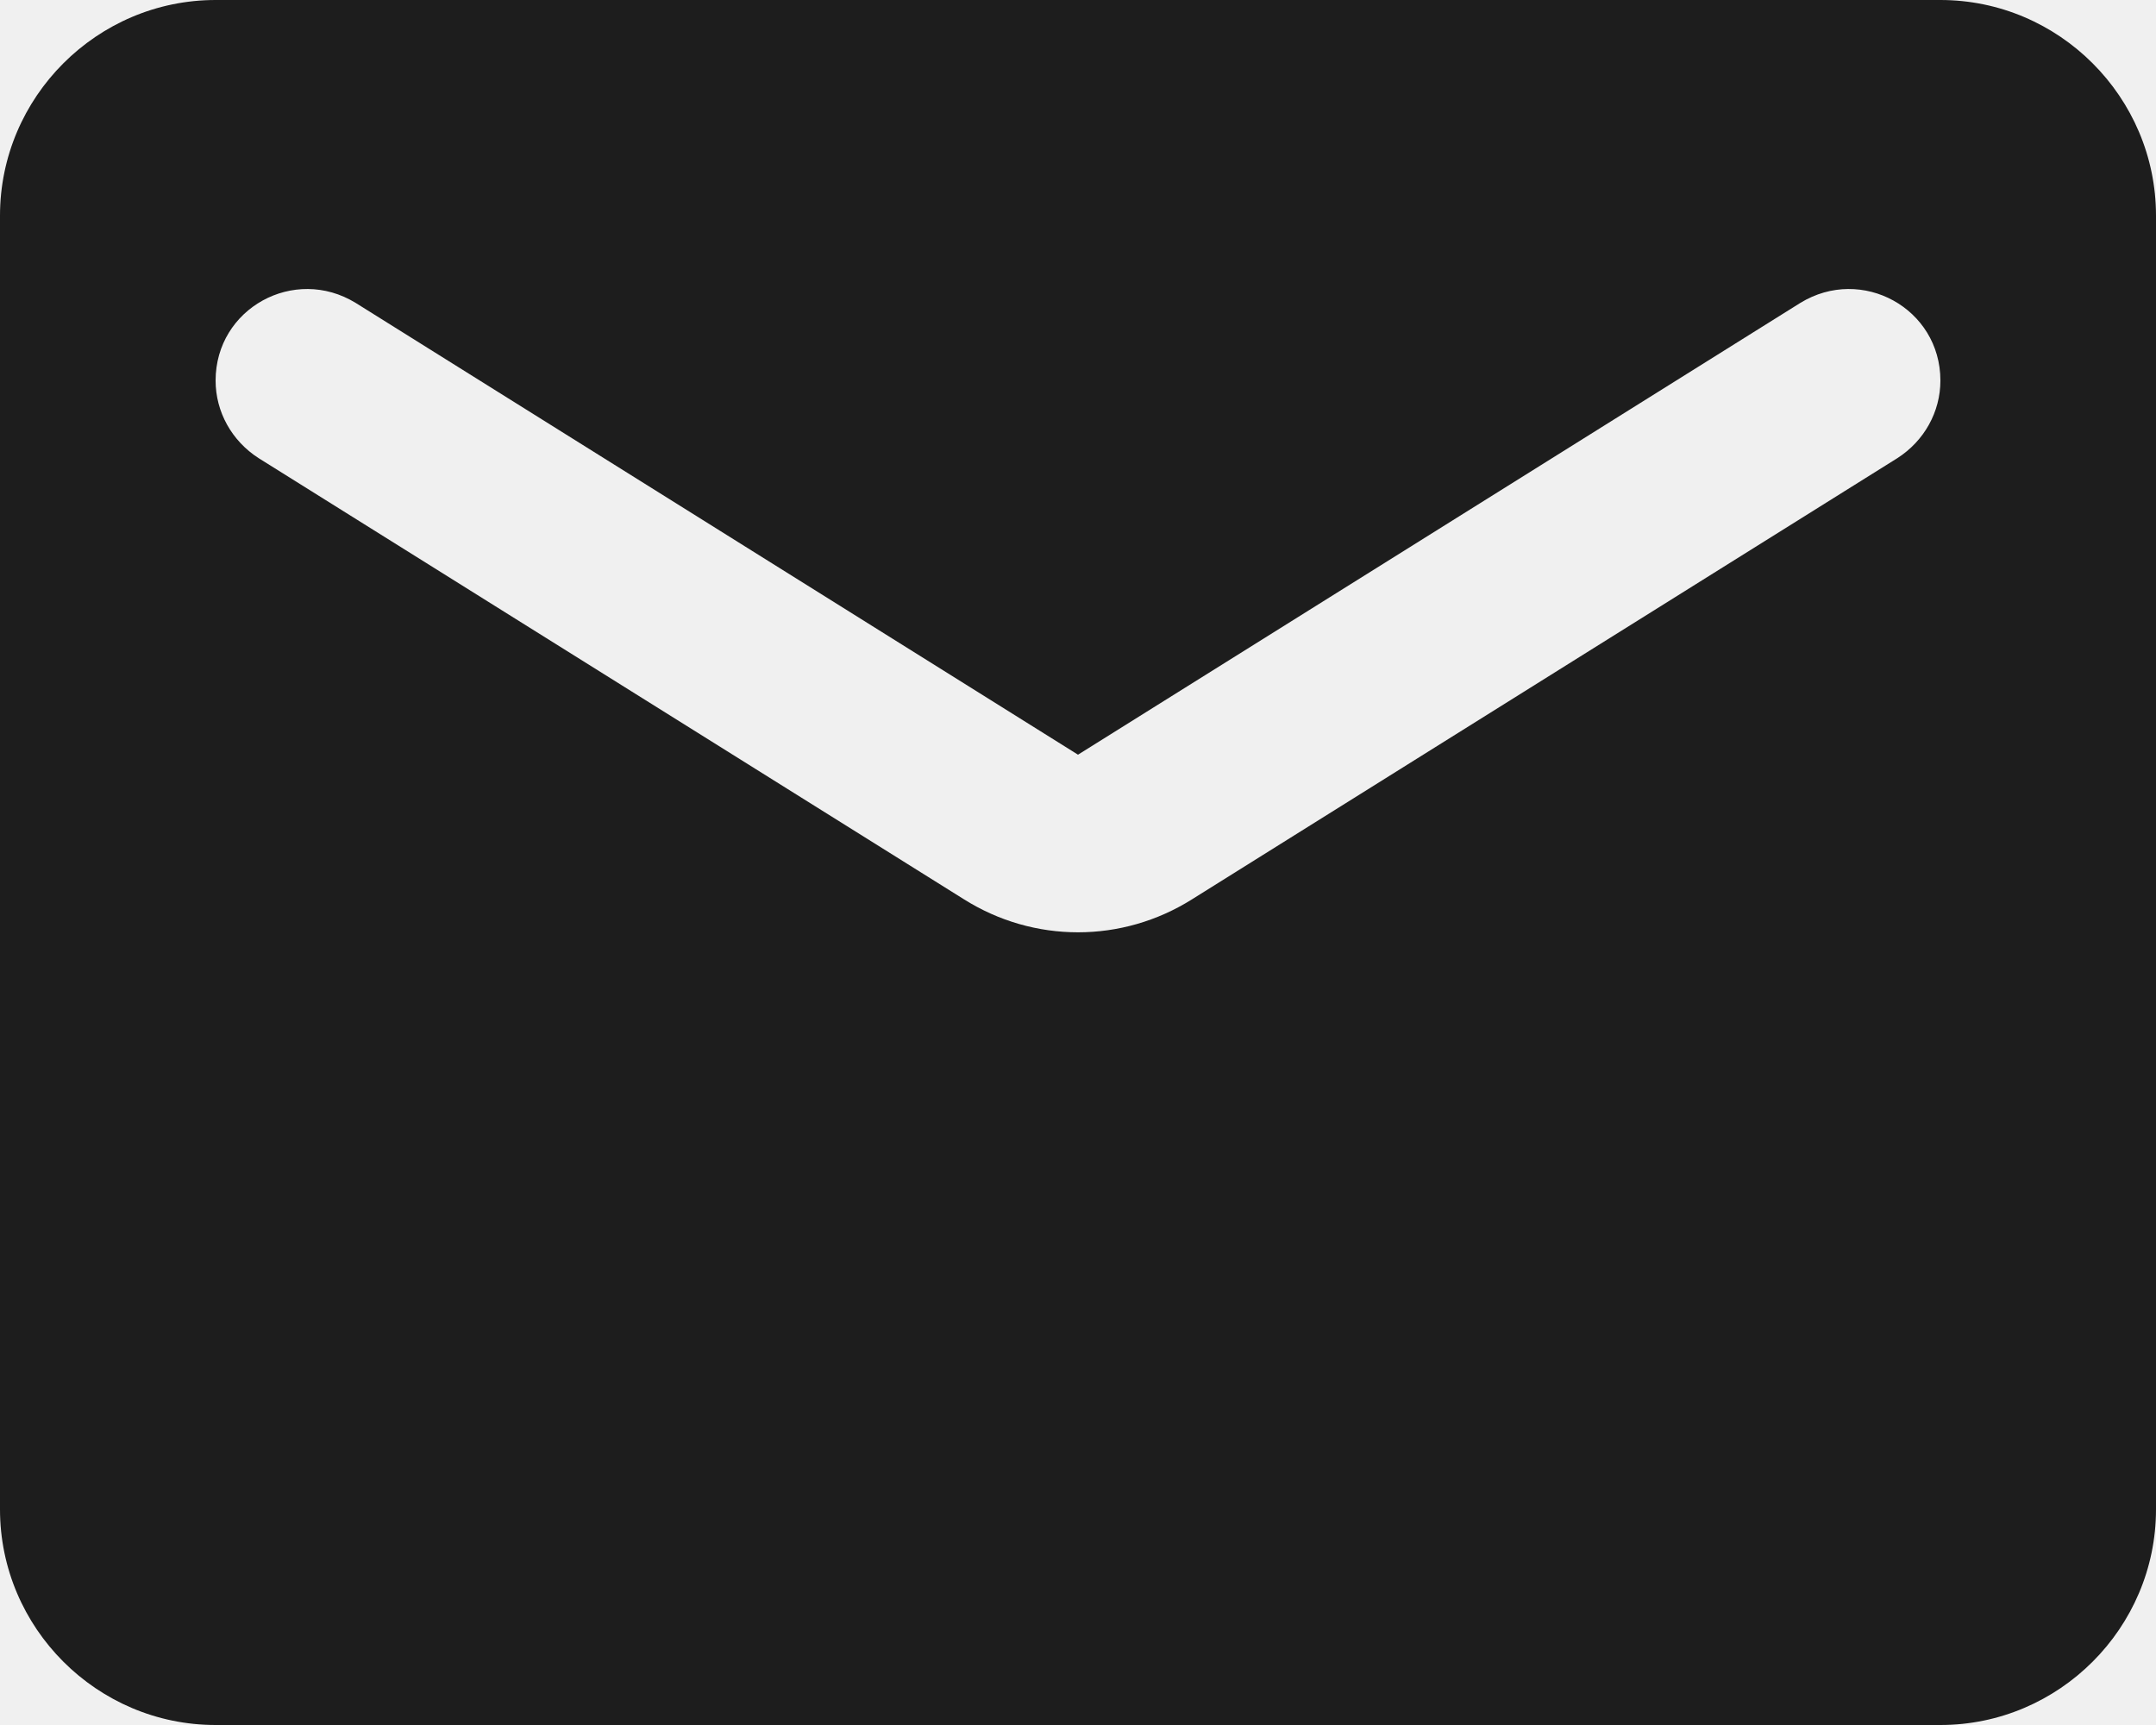
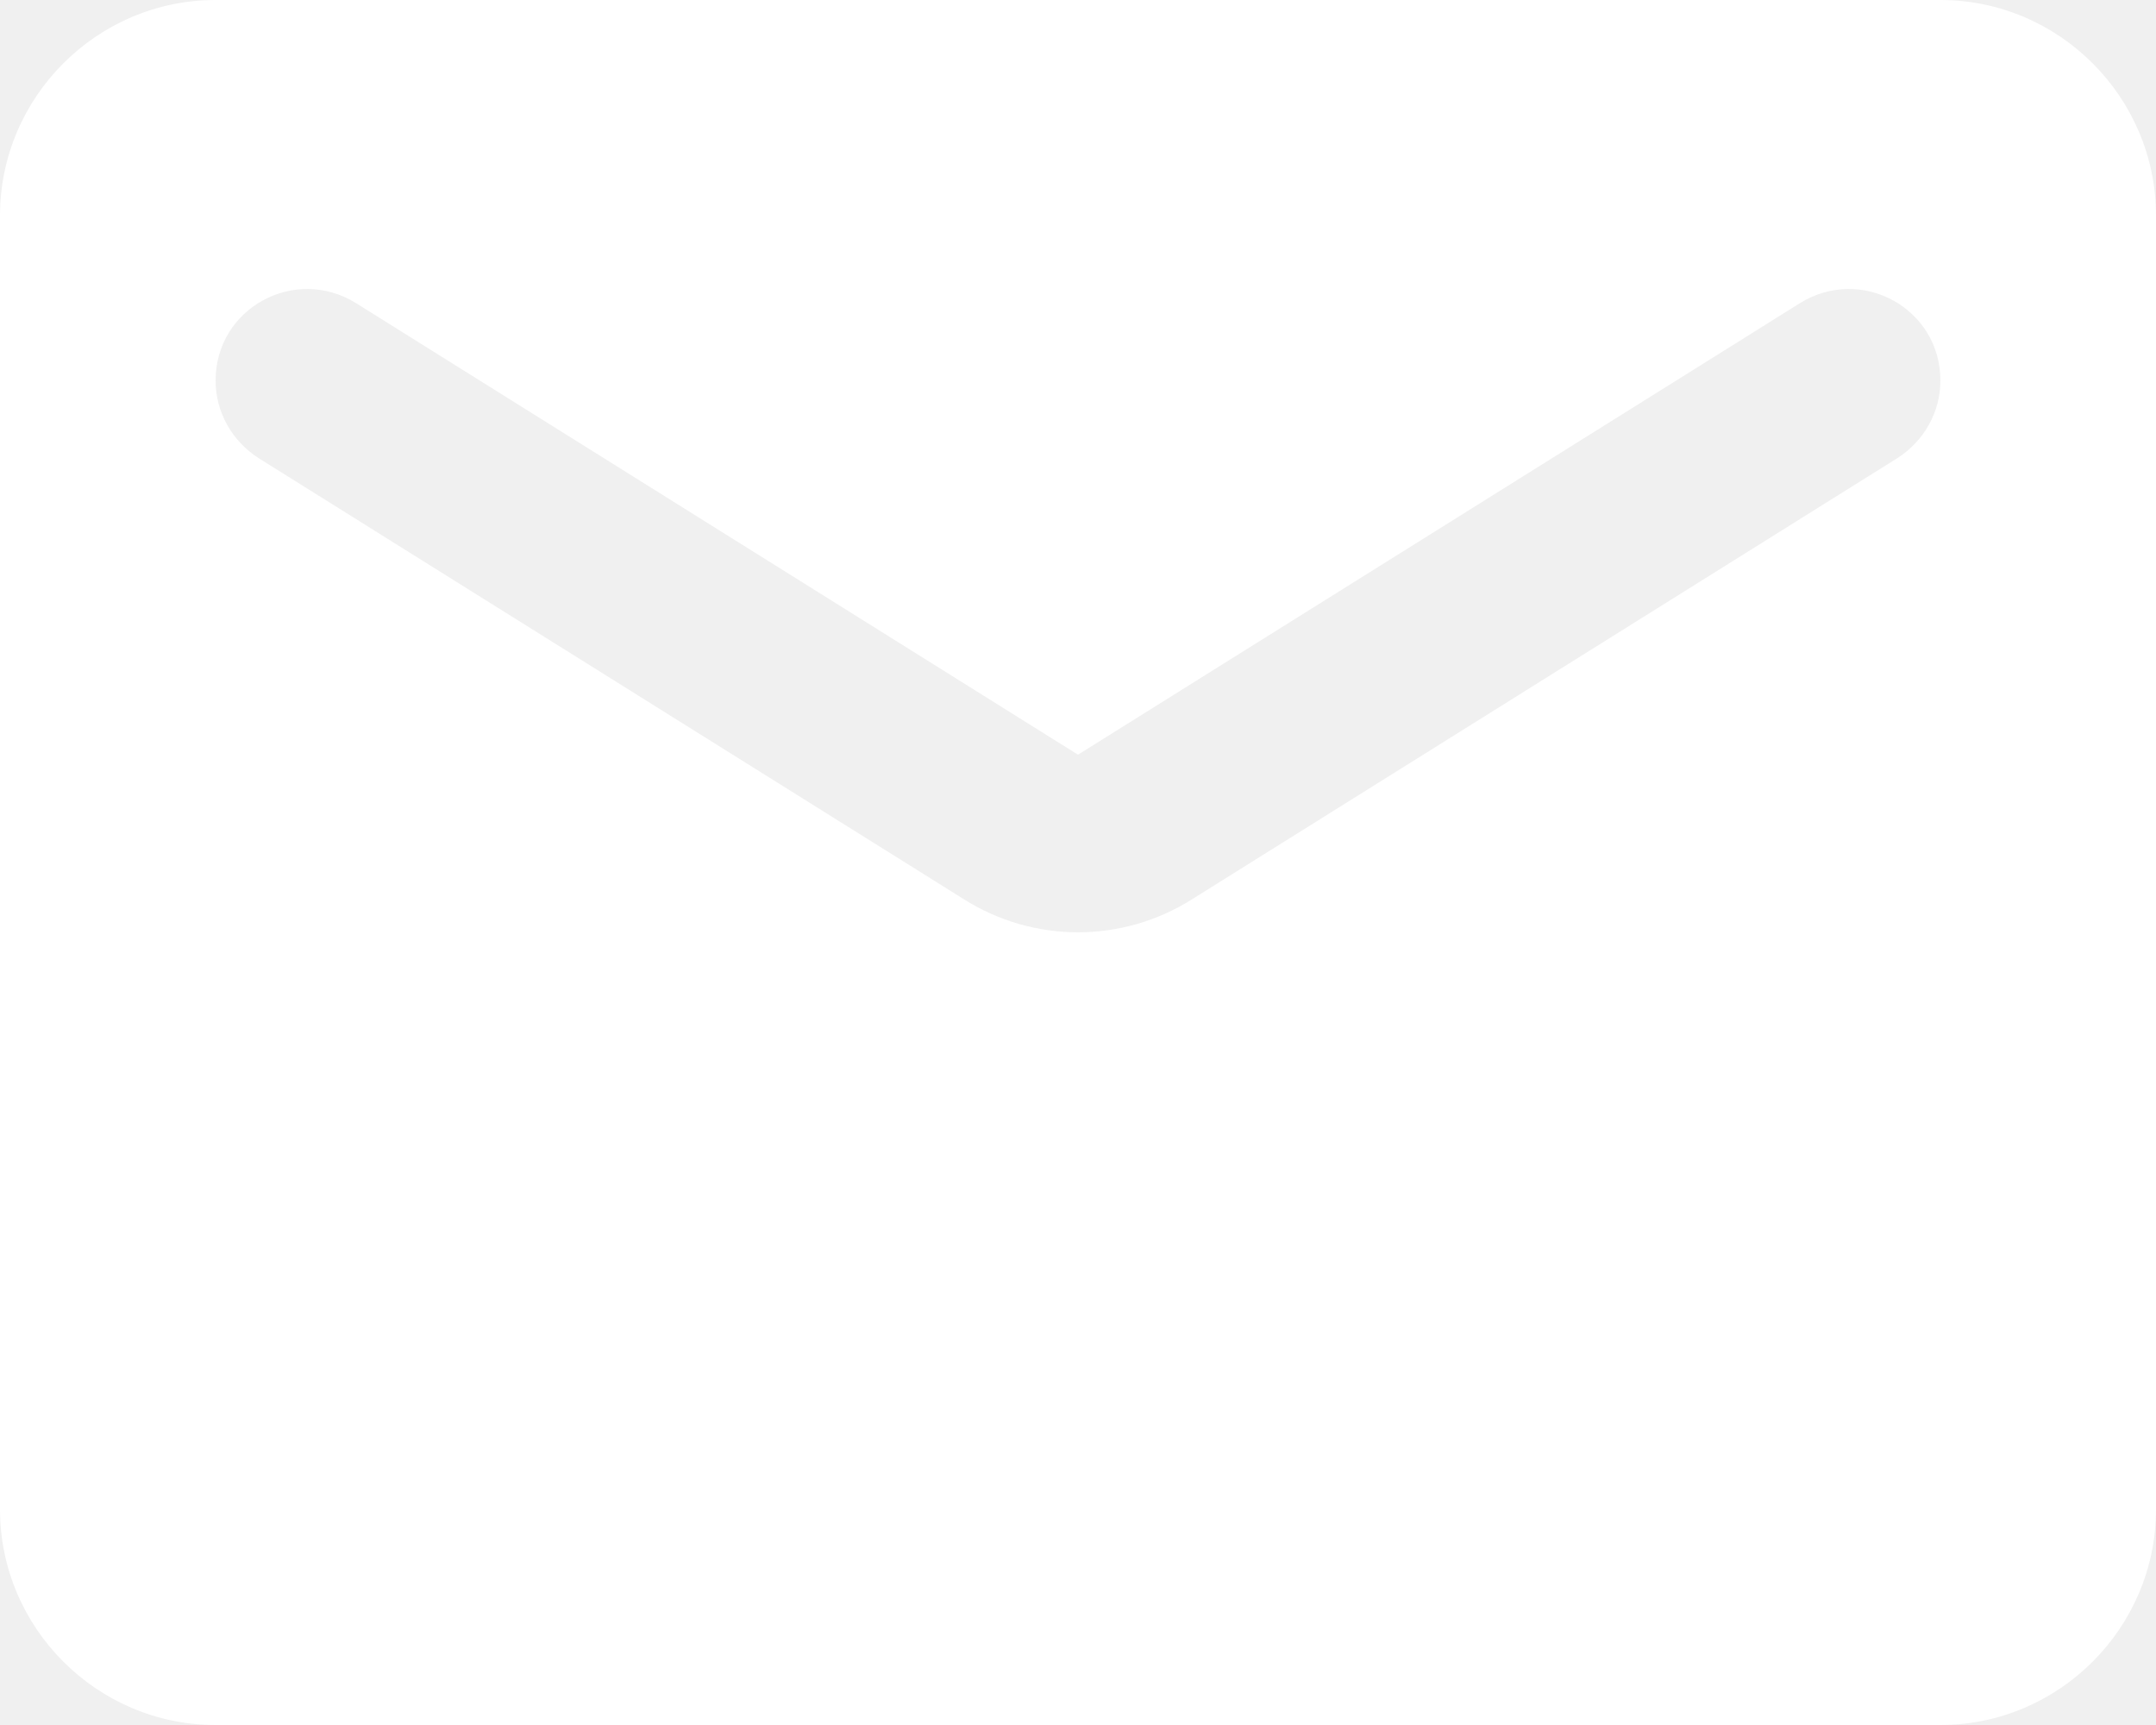
<svg xmlns="http://www.w3.org/2000/svg" width="20px" height="16px" viewBox="0 0 20 16" version="1.1">
  <g id="Icons" stroke="none" stroke-width="1" fill="none" fill-rule="evenodd">
    <g id="Rounded" transform="translate(-884, -1486)">
      <g id="Content" transform="translate(100, 1428)">
        <g id="-Round-/-Content-/-mail" transform="translate(782, 54)">
          <g transform="translate(0, 0)">
            <polygon id="Path" points="0 0 24 0 24 24 0 24" />
-             <path d="M20,4 L4,4 C2.9,4 2,4.9 2,6 L2,18 C2,19.1 2.9,20 4,20 L20,20 C21.1,20 22,19.1 22,18 L22,6 C22,4.9 21.1,4 20,4 Z M19.6,8.25 L13.06,12.34 C12.41,12.75 11.59,12.75 10.94,12.34 L4.4,8.25 C4.15,8.09 4,7.82 4,7.53 C4,6.86 4.73,6.46 5.3,6.81 L12,11 L18.7,6.81 C19.27,6.46 20,6.86 20,7.53 C20,7.82 19.85,8.09 19.6,8.25 Z" id="🔹Icon-Color" fill="#1D1D1D" />
+             <path d="M20,4 L4,4 C2.9,4 2,4.9 2,6 L2,18 C2,19.1 2.9,20 4,20 L20,20 C21.1,20 22,19.1 22,18 L22,6 C22,4.9 21.1,4 20,4 Z M19.6,8.25 L13.06,12.34 C12.41,12.75 11.59,12.75 10.94,12.34 L4.4,8.25 C4.15,8.09 4,7.82 4,7.53 C4,6.86 4.73,6.46 5.3,6.81 L12,11 L18.7,6.81 C19.27,6.46 20,6.86 20,7.53 C20,7.82 19.85,8.09 19.6,8.25 Z" id="🔹Icon-Color" fill="white" />
          </g>
        </g>
      </g>
    </g>
  </g>
</svg>
